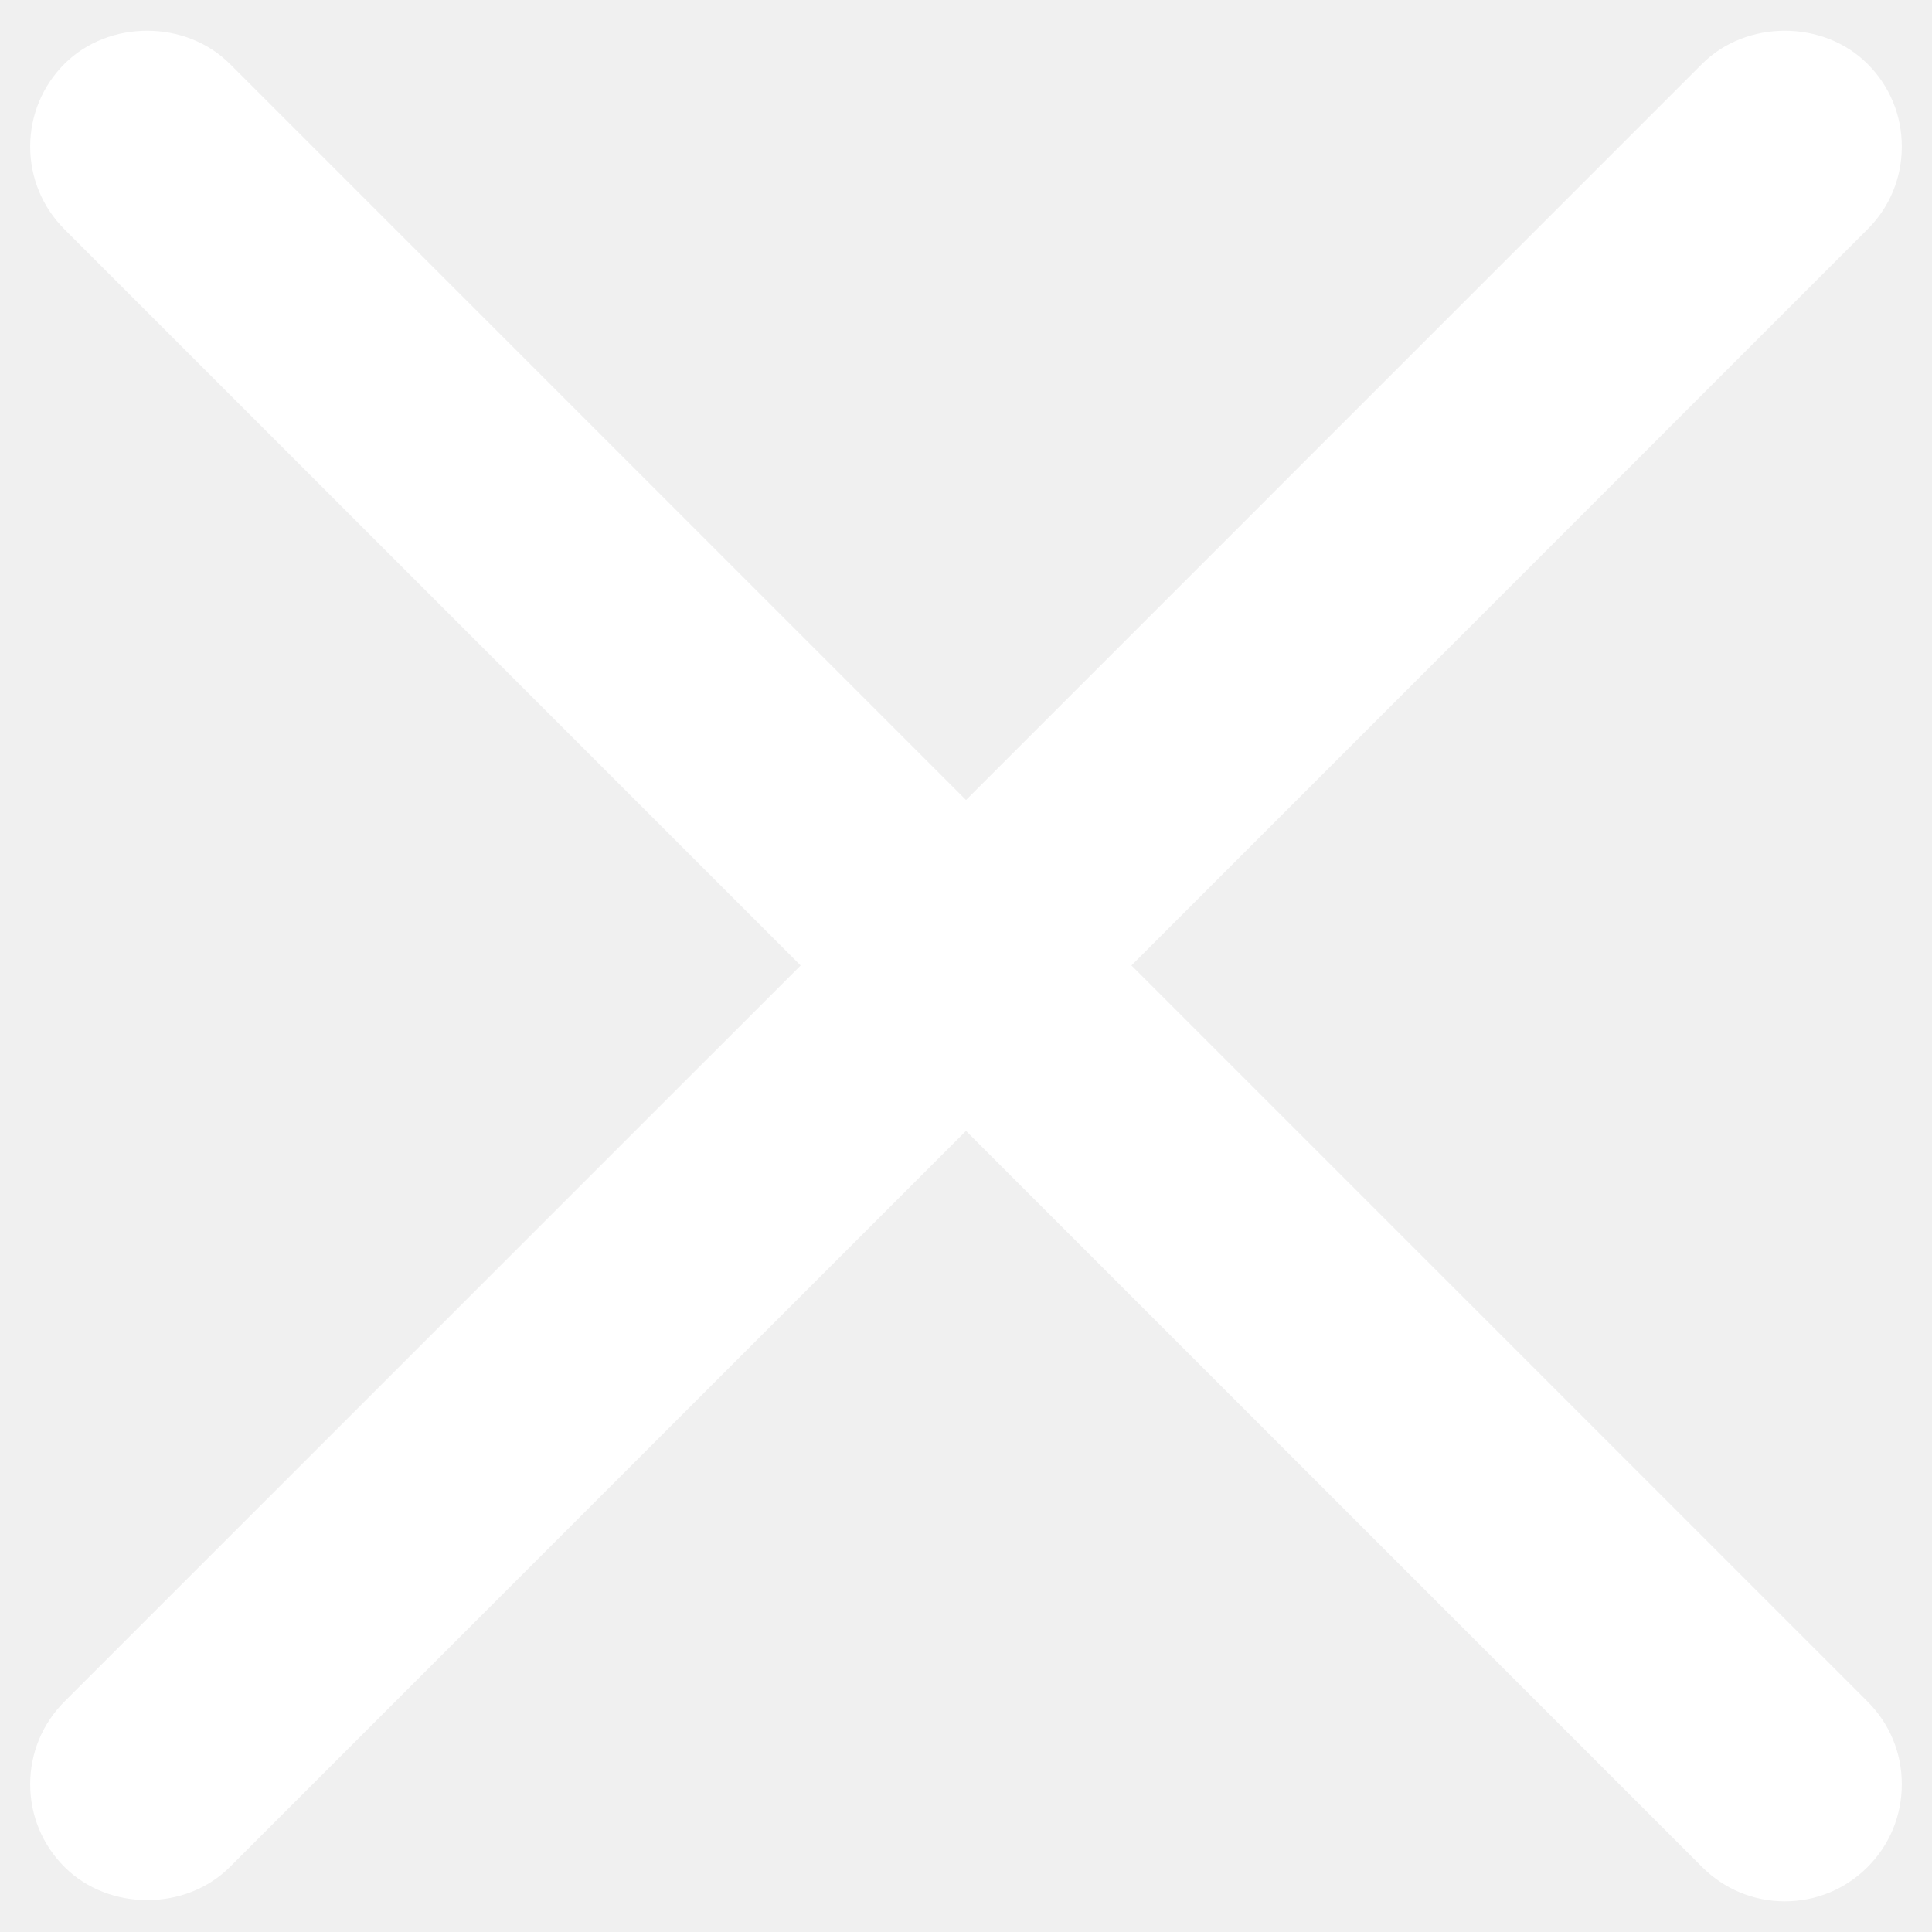
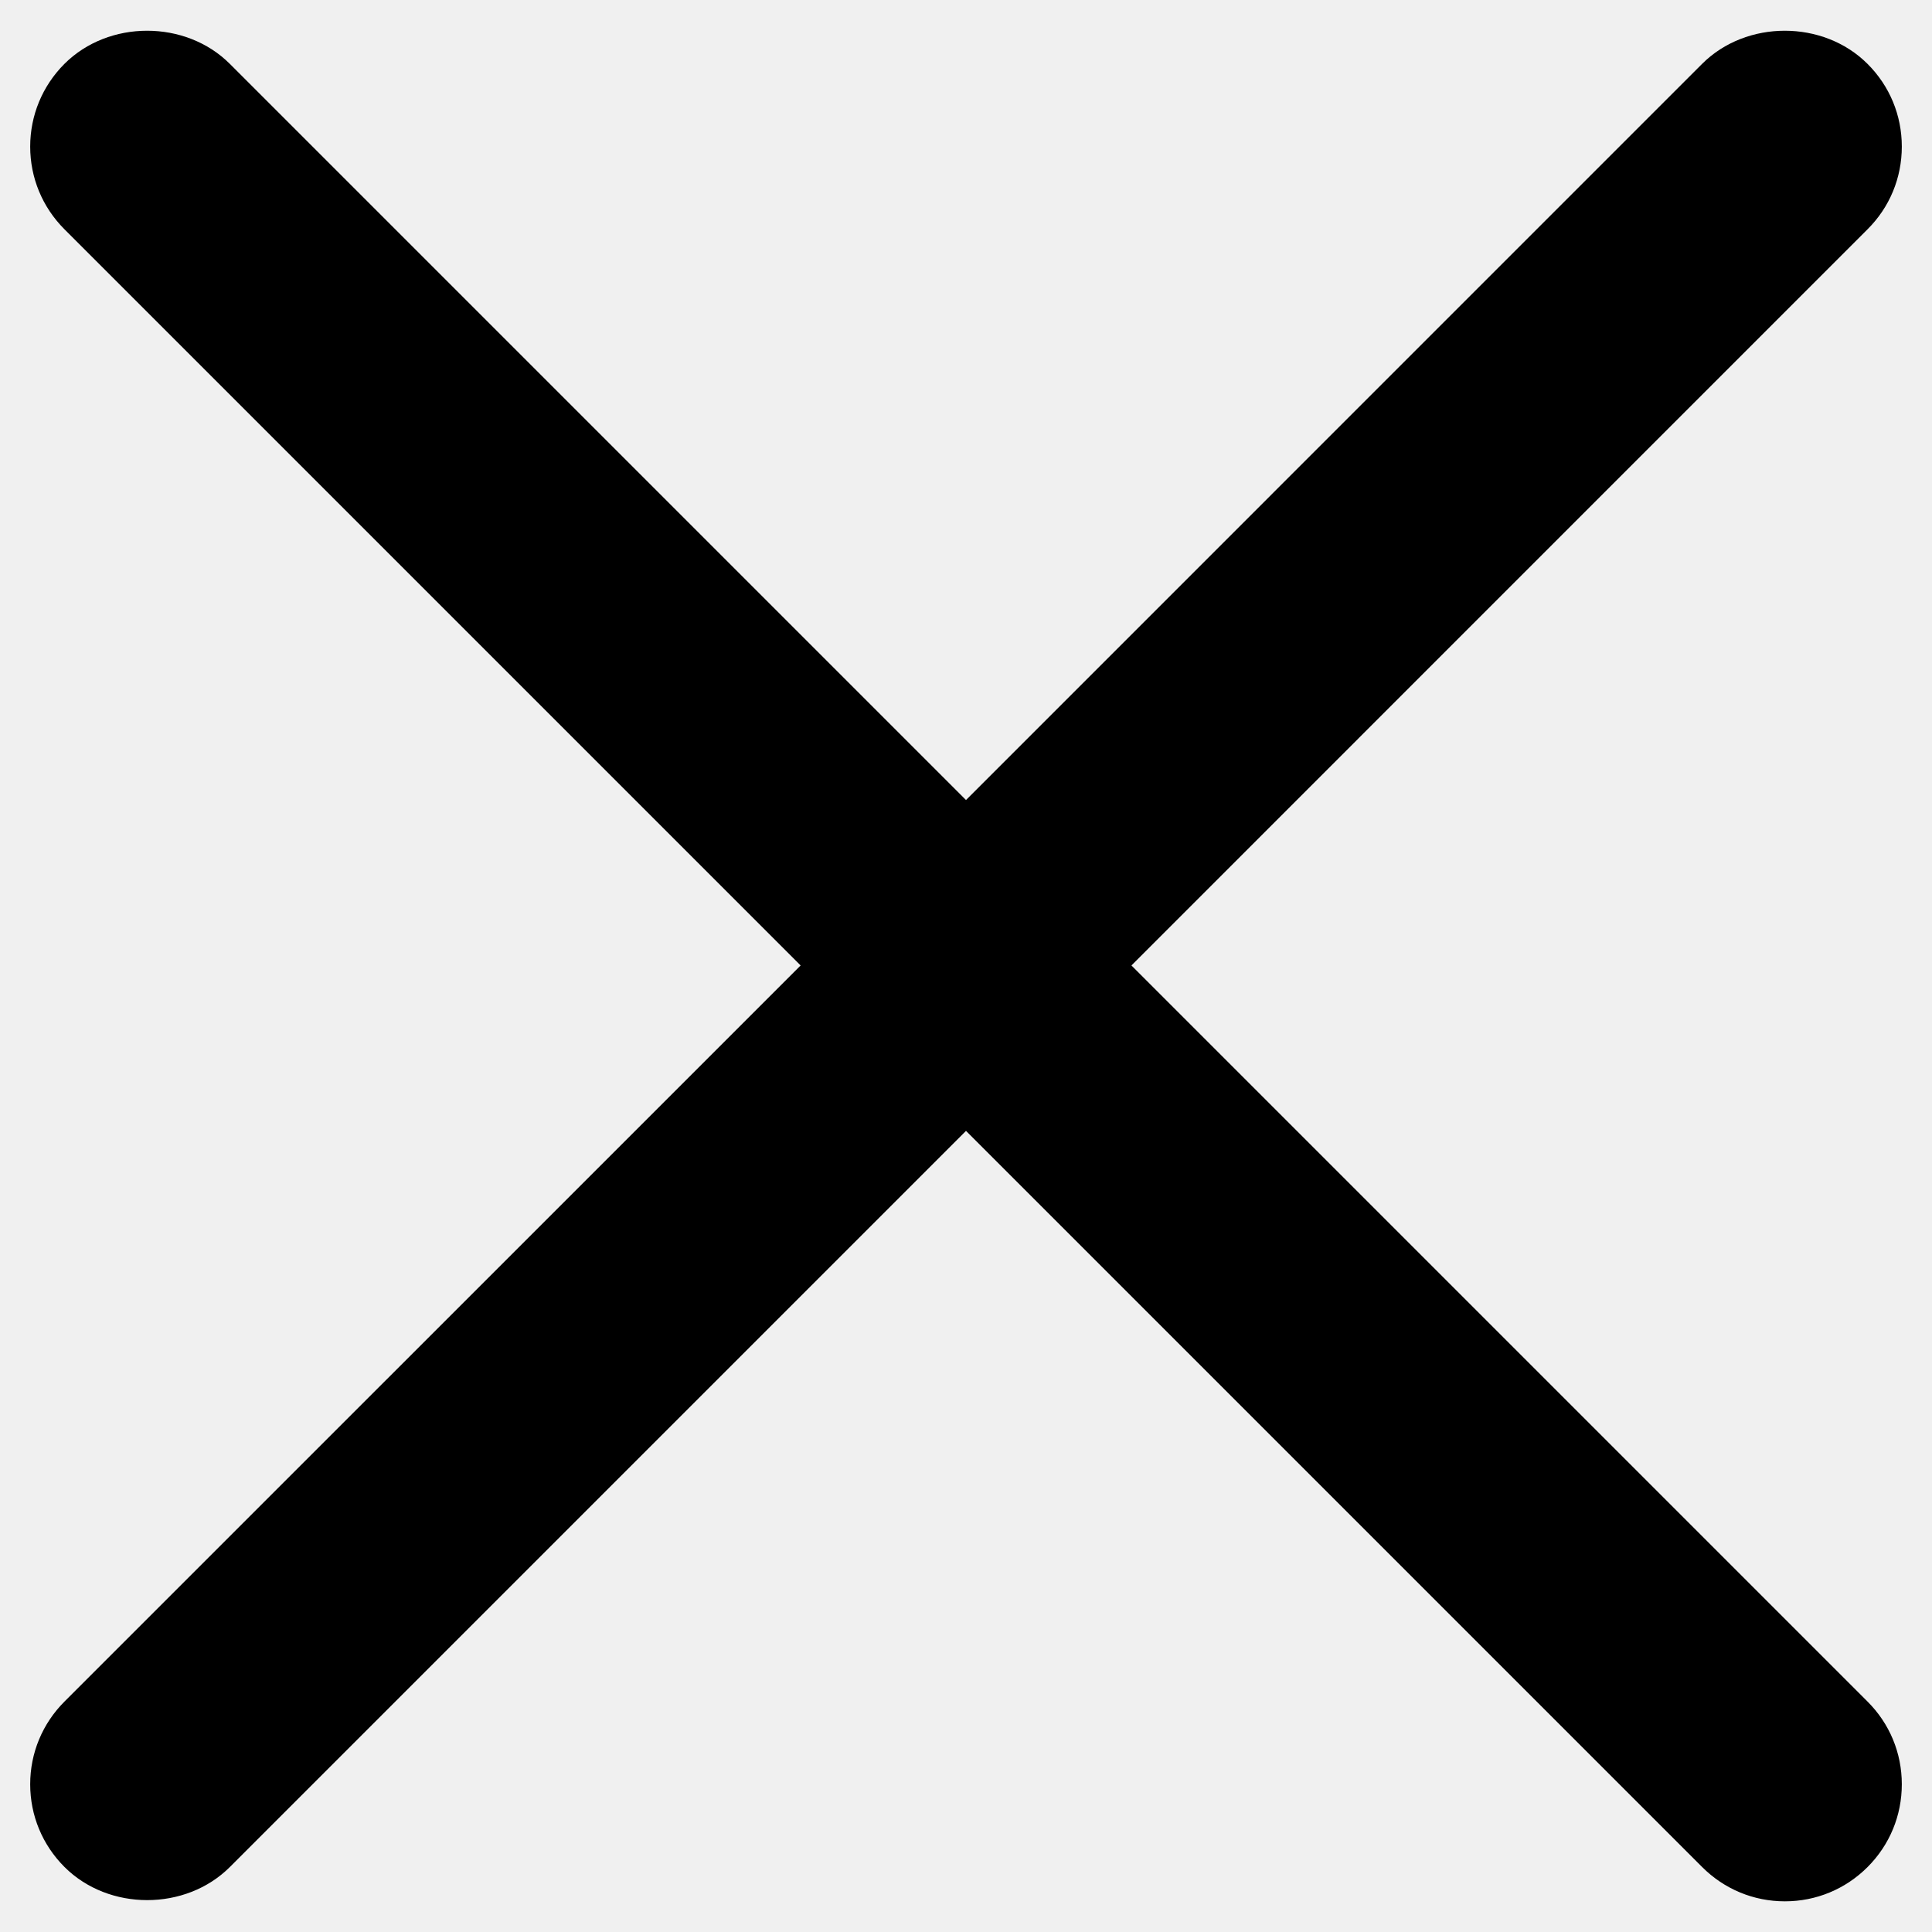
<svg xmlns="http://www.w3.org/2000/svg" enable-background="new 0 0 32 32" viewBox="0 0 32 32" id="cross">
-   <path d="M31.5,2.428c0-0.518-0.201-1.004-0.568-1.37c-0.732-0.732-2.008-0.732-2.74,0L16,13.251L3.807,1.058c-0.732-0.732-2.008-0.732-2.74,0C0.702,1.424,0.5,1.911,0.5,2.428c0,0.517,0.202,1.004,0.568,1.37l12.193,12.193L1.068,28.183C0.702,28.549,0.5,29.036,0.5,29.553c0,0.517,0.202,1.004,0.568,1.37c0.732,0.732,2.008,0.732,2.74,0L16,18.731l12.193,12.193c0.366,0.366,0.852,0.568,1.37,0.568c0.518,0,1.004-0.202,1.37-0.568C31.299,30.558,31.5,30.071,31.5,29.553c0-0.518-0.201-1.004-0.568-1.37L18.74,15.991L30.932,3.798C31.299,3.433,31.5,2.946,31.5,2.428z" fill="#ffffff" class="color000000 svgShape" />
+   <path d="M31.5,2.428c0-0.518-0.201-1.004-0.568-1.37c-0.732-0.732-2.008-0.732-2.74,0L16,13.251L3.807,1.058c-0.732-0.732-2.008-0.732-2.74,0C0.702,1.424,0.5,1.911,0.5,2.428c0,0.517,0.202,1.004,0.568,1.37l12.193,12.193L1.068,28.183C0.702,28.549,0.5,29.036,0.5,29.553c0,0.517,0.202,1.004,0.568,1.37c0.732,0.732,2.008,0.732,2.74,0L16,18.731l12.193,12.193c0.366,0.366,0.852,0.568,1.37,0.568c0.518,0,1.004-0.202,1.37-0.568C31.299,30.558,31.5,30.071,31.5,29.553c0-0.518-0.201-1.004-0.568-1.37L18.74,15.991L30.932,3.798C31.299,3.433,31.5,2.946,31.5,2.428z" fill="#000000" class="color000000 svgShape" />
</svg>
